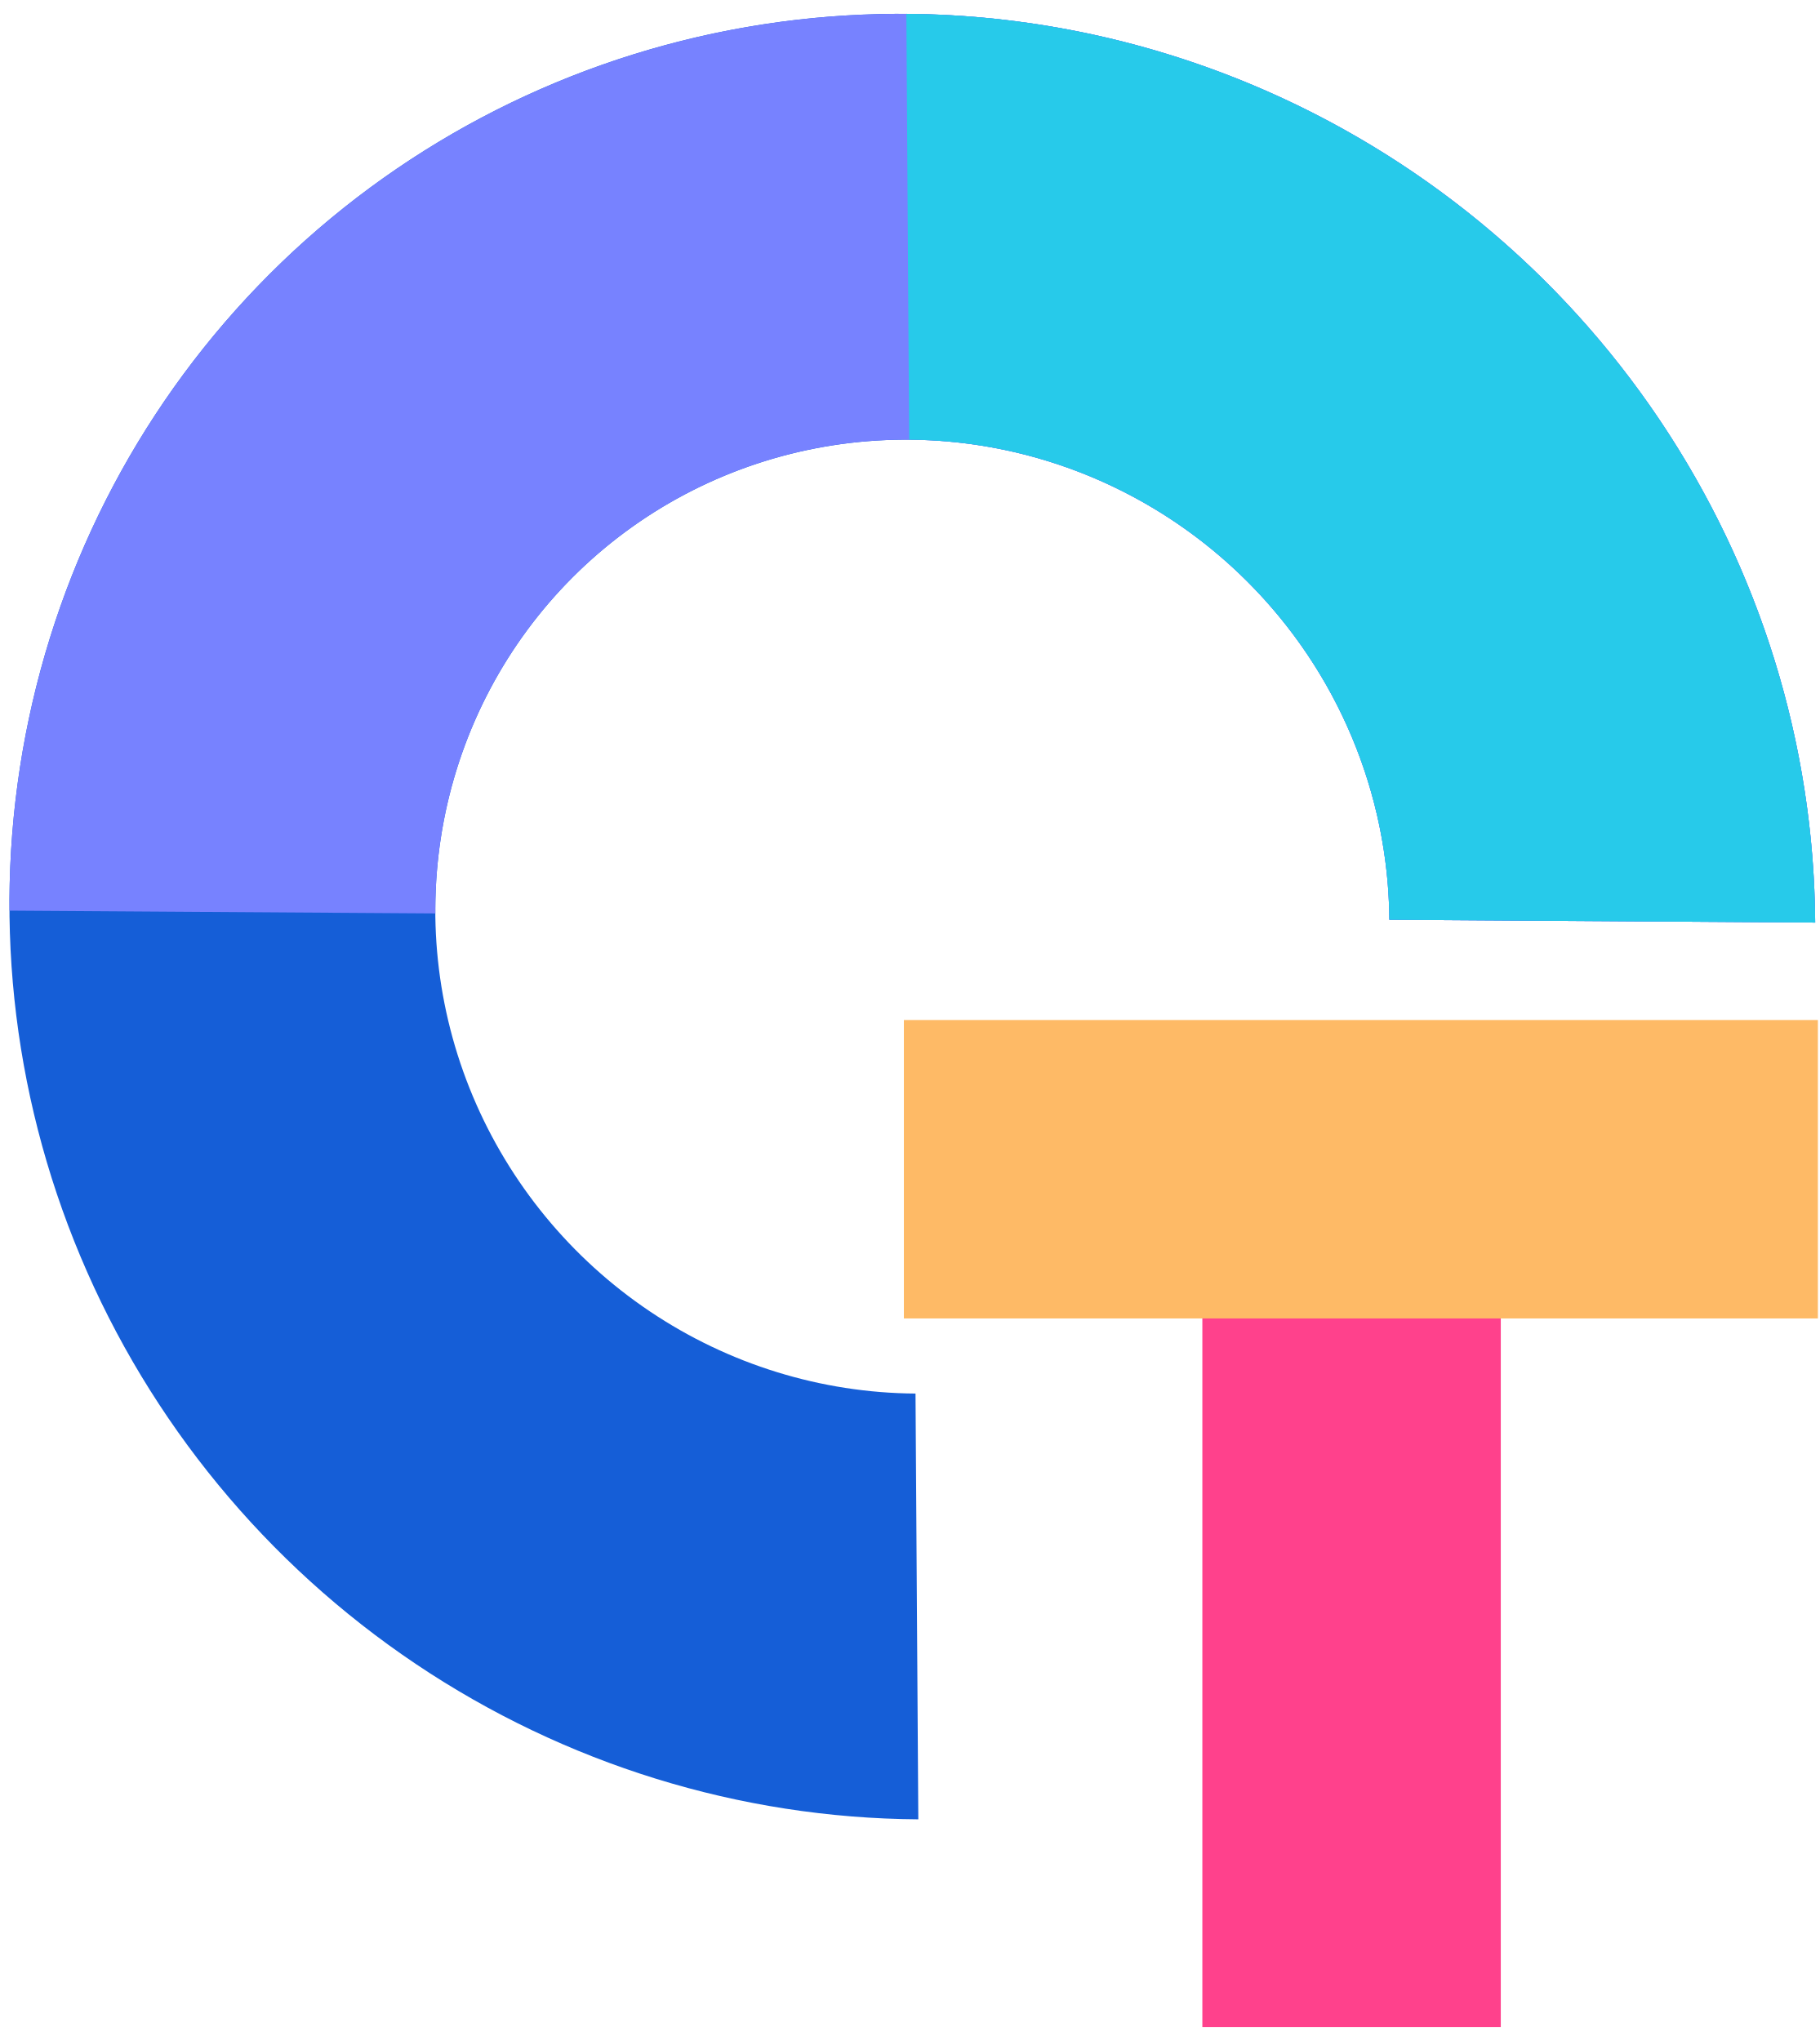
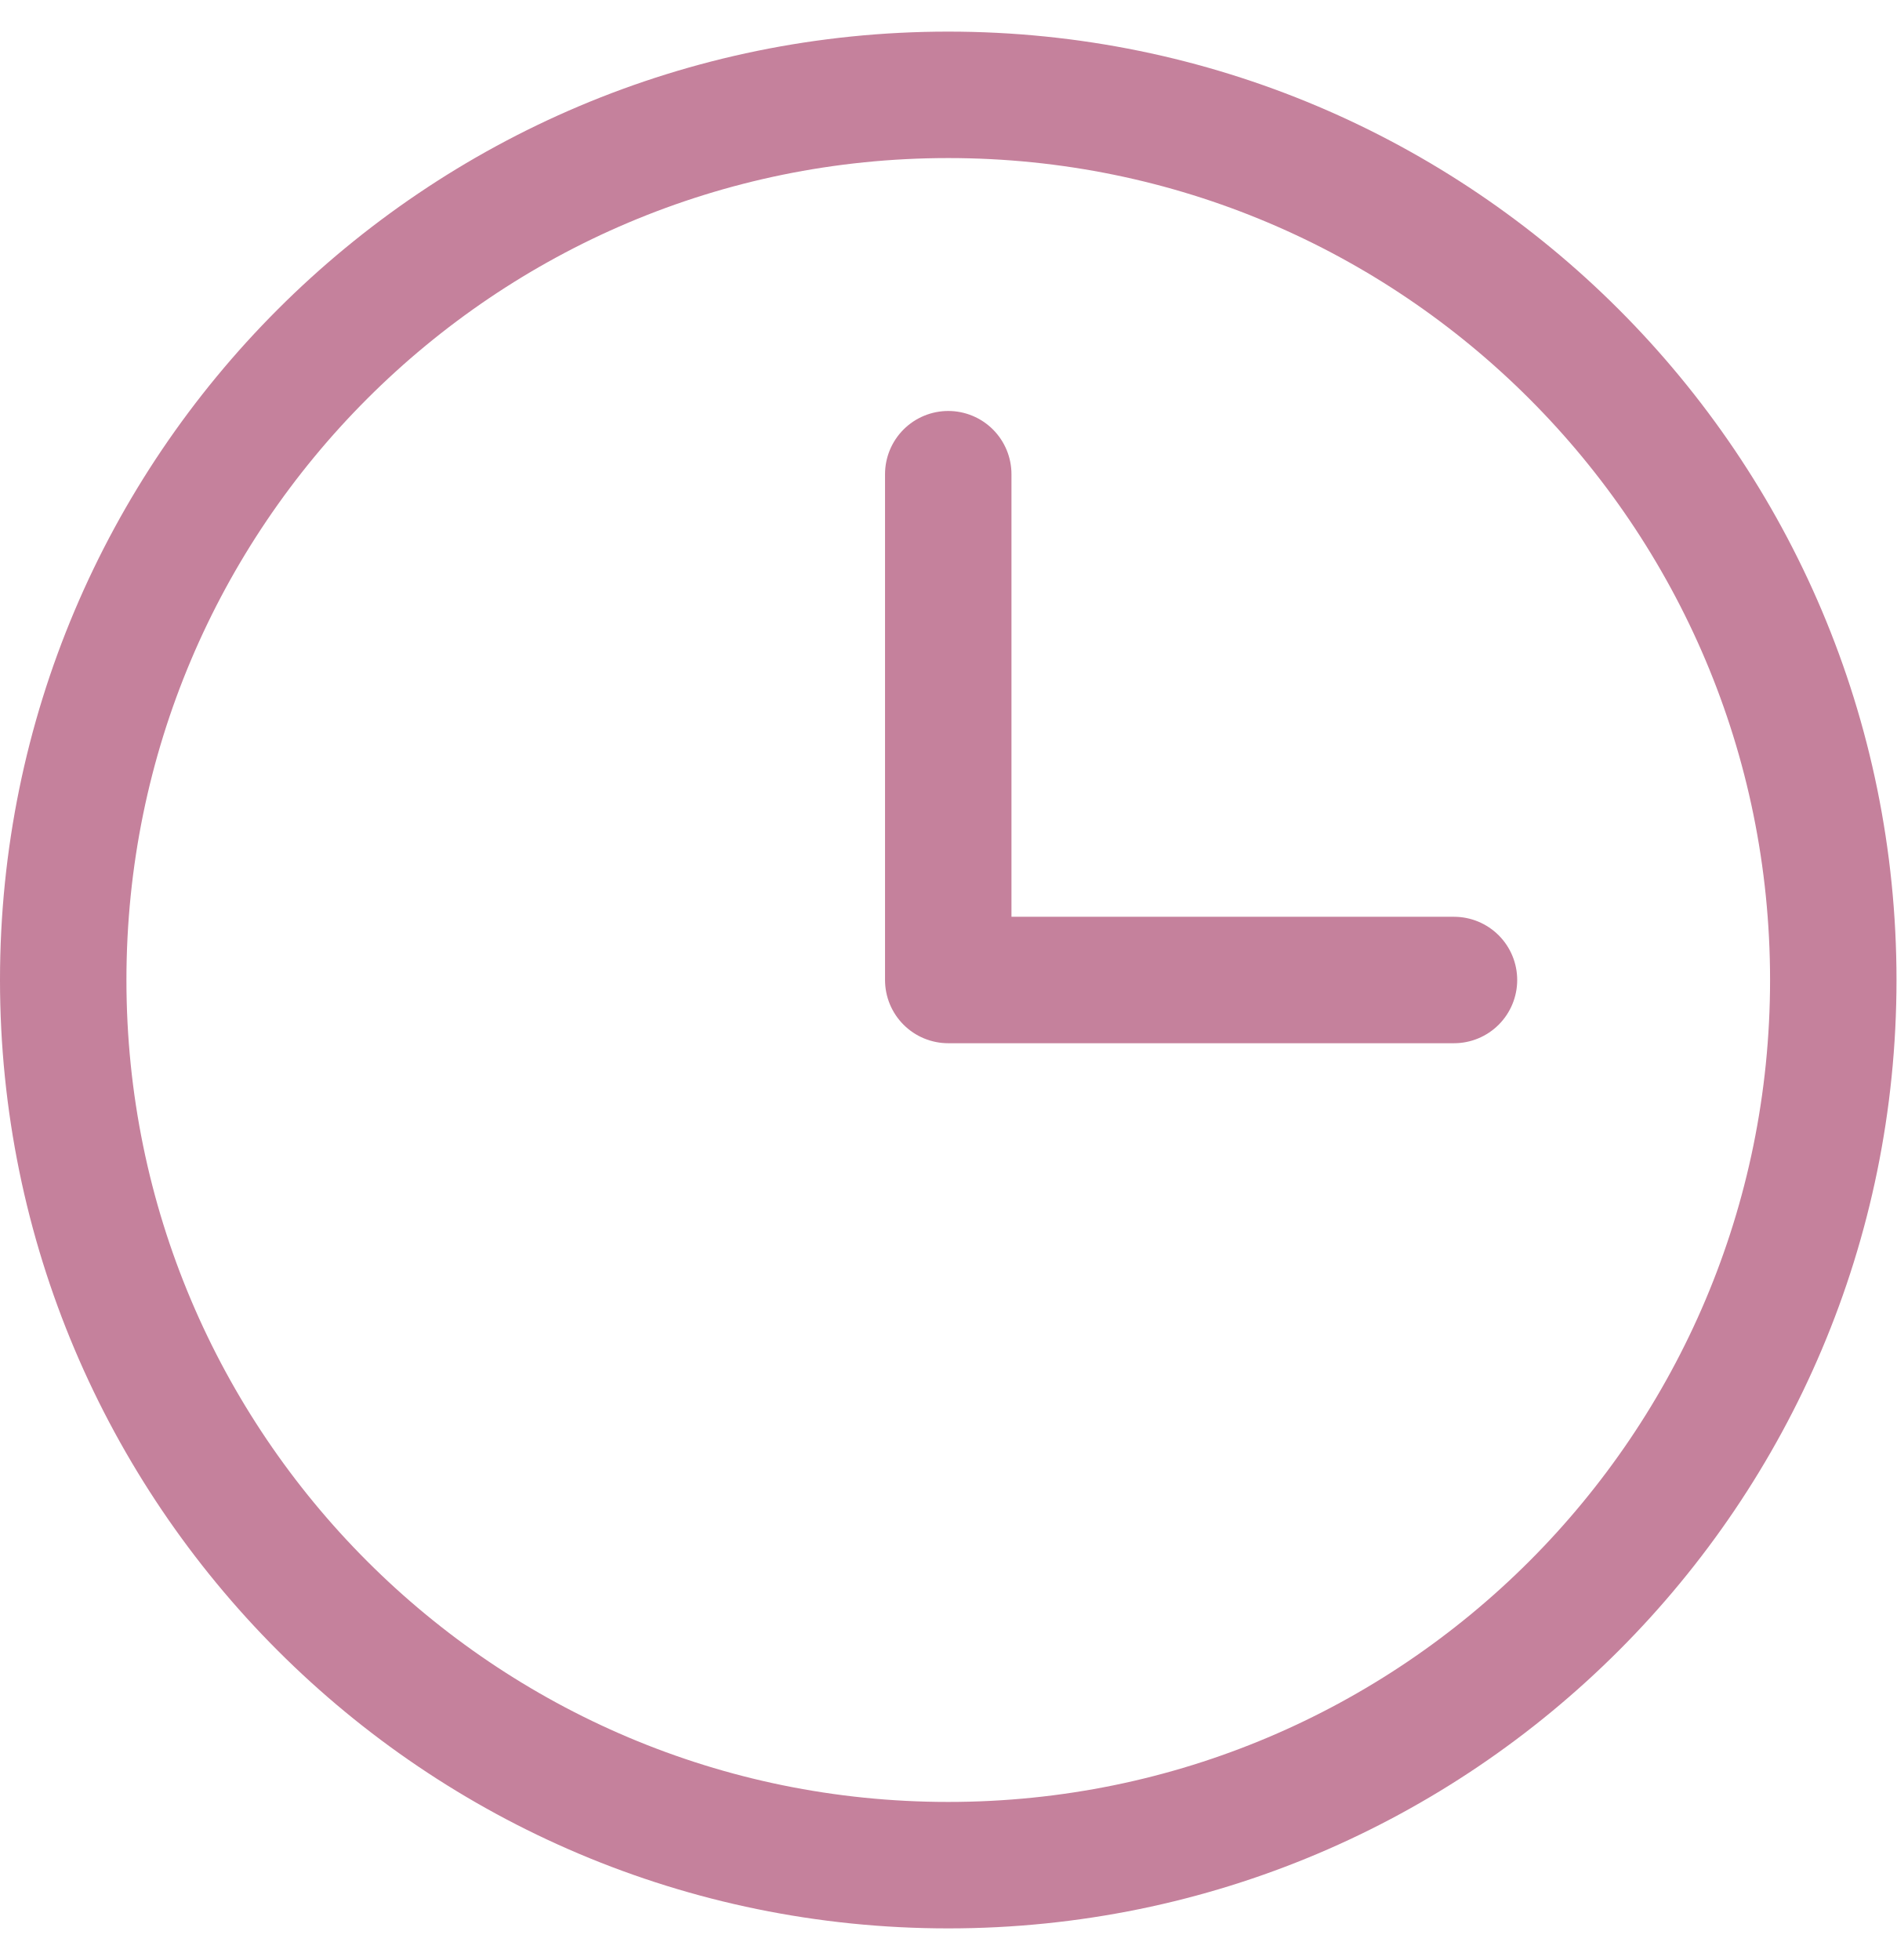
- <svg xmlns="http://www.w3.org/2000/svg" width="41" height="46" viewBox="0 0 41 46" fill="none">
-   <path d="M40.905 20.793C40.879 16.769 39.659 12.828 37.401 9.467C35.144 6.106 31.949 3.477 28.221 1.913C24.493 0.348 20.399 -0.082 16.458 0.677C12.516 1.436 8.904 3.35 6.077 6.176C3.251 9.003 1.337 12.616 0.578 16.557C-0.181 20.498 0.249 24.592 1.814 28.32C3.378 32.048 6.007 35.243 9.368 37.501C12.728 39.758 16.67 40.978 20.694 41.004L20.631 31.408C18.505 31.394 16.422 30.75 14.646 29.557C12.871 28.364 11.482 26.676 10.655 24.706C9.829 22.737 9.602 20.574 10.002 18.491C10.403 16.409 11.415 14.5 12.908 13.007C14.401 11.514 16.31 10.503 18.392 10.102C20.475 9.701 22.638 9.928 24.607 10.754C26.577 11.581 28.265 12.97 29.458 14.745C30.651 16.521 31.295 18.604 31.309 20.73L40.905 20.793Z" fill="#155ED7" />
-   <path d="M40.905 20.793C40.87 15.397 38.692 10.208 34.851 6.367C31.01 2.526 25.821 0.348 20.425 0.312C15.028 0.277 9.868 2.386 6.077 6.176C2.287 9.967 0.178 15.128 0.213 20.524L9.81 20.587C9.791 17.736 10.905 15.01 12.908 13.007C14.911 11.005 17.637 9.89 20.488 9.909C23.339 9.928 26.081 11.079 28.11 13.108C30.139 15.137 31.29 17.879 31.309 20.73L40.905 20.793Z" fill="#7782FF" />
-   <path d="M40.905 20.793C40.888 18.121 40.344 15.472 39.305 12.997C38.266 10.522 36.753 8.269 34.851 6.367C32.949 4.465 30.696 2.952 28.221 1.913C25.746 0.874 23.096 0.33 20.425 0.312L20.488 9.909C21.9 9.918 23.299 10.206 24.607 10.754C25.915 11.303 27.105 12.103 28.11 13.108C29.115 14.113 29.915 15.303 30.463 16.611C31.012 17.918 31.299 19.318 31.309 20.73L40.905 20.793Z" fill="#27CAEA" />
-   <path d="M27.095 45.688L27.095 28.033H33.82V45.688H27.095Z" fill="#FF418C" />
-   <path d="M20.369 22.989H40.966V29.715H20.369V22.989Z" fill="#FEBA66" />
+ <svg xmlns="http://www.w3.org/2000/svg" width="30" height="31" viewBox="0 0 30 31" fill="none">
+   <path d="M15 7.5V15.5H23M29 15.5C29 23.232 22.732 29.5 15 29.5C7.268 29.5 1 23.232 1 15.5C1 7.768 7.268 1.5 15 1.5C22.732 1.5 29 7.768 29 15.5Z" stroke="#C5819C" stroke-width="2" stroke-linecap="round" stroke-linejoin="round" />
</svg>
